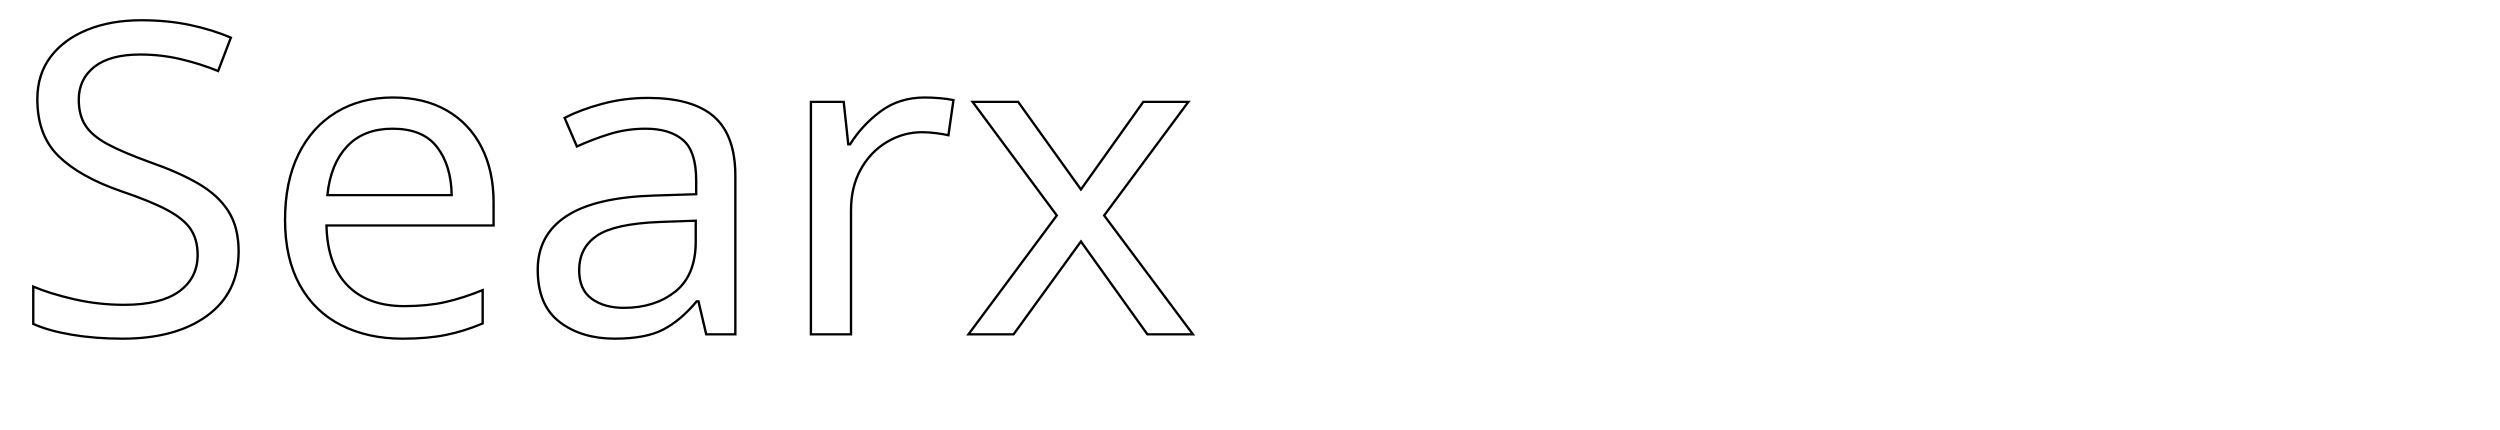
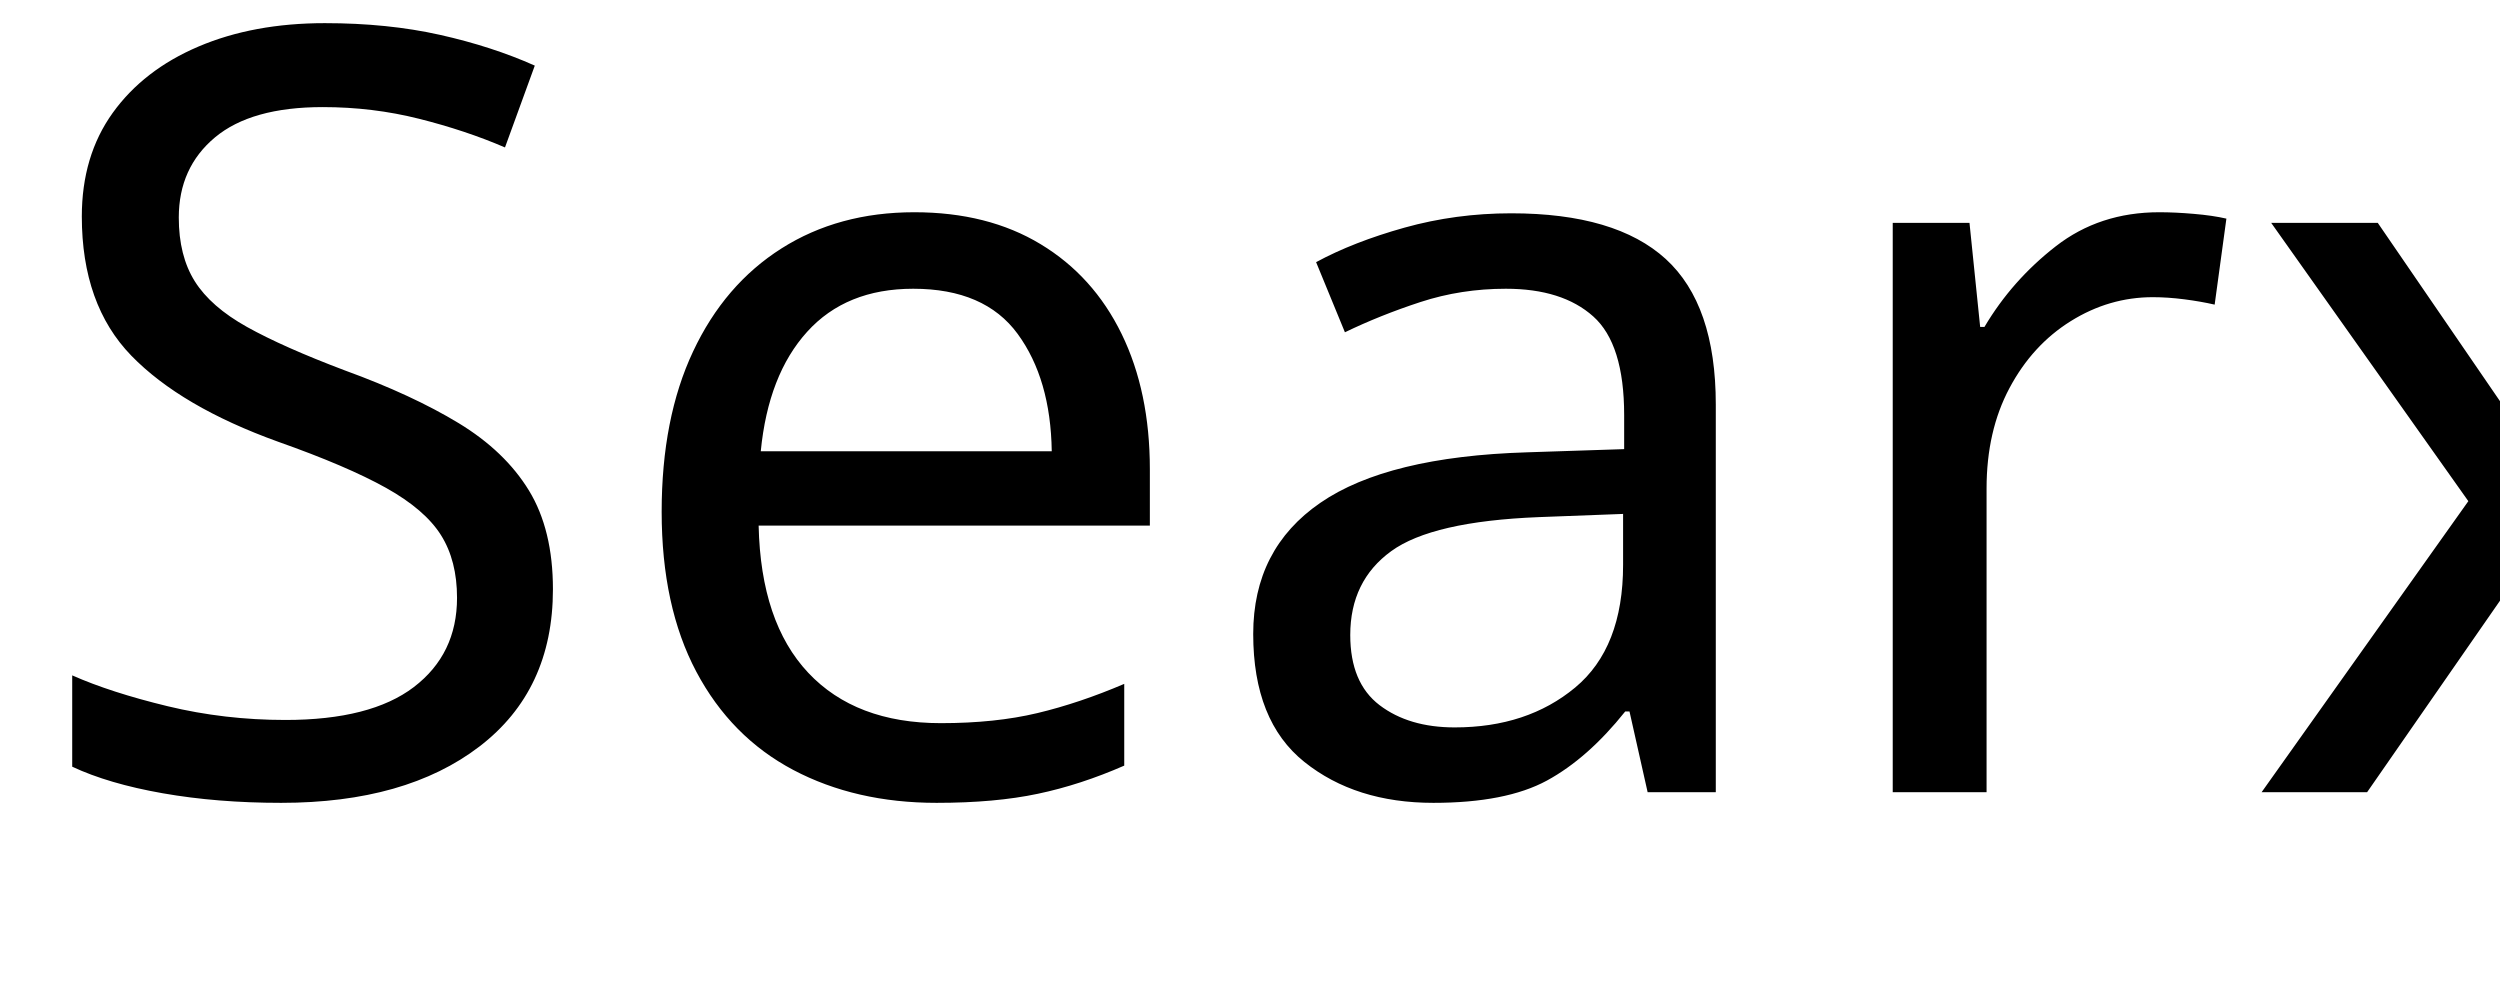
- <svg xmlns="http://www.w3.org/2000/svg" width="1280mm" height="220mm" viewBox="0 0 1280 220" version="1.1" id="svg1">
+ <svg xmlns="http://www.w3.org/2000/svg" width="550mm" height="220mm" viewBox="0 0 550 220" id="SVGRoot" version="1.1">
  <defs id="defs1">
-     <rect x="-4.419" y="13.258" width="4826.004" height="817.592" id="rect1" />
+     <rect x="4.243" y="11.314" width="273.297" height="151.674" id="rect1" />
  </defs>
  <g id="layer1">
-     <text xml:space="preserve" transform="matrix(1.214186,0,0,1.156734,10.50468,-48.36747)" id="text1" style="font-style:normal;font-variant:normal;font-weight:normal;font-stretch:normal;font-size:192px;font-family:'DS Fette Kanzlei';-inkscape-font-specification:'DS Fette Kanzlei, Normal';font-variant-ligatures:normal;font-variant-caps:normal;font-variant-numeric:normal;font-variant-east-asian:normal;white-space:pre;shape-inside:url(#rect1);display:inline;fill:none;stroke:#000000;stroke-width:1.002;stroke-opacity:1">
-       <tspan x="-4.42" y="189.795" id="tspan2">Searx</tspan>
+     <text xml:space="preserve" style="font-style:normal;font-variant:normal;font-weight:normal;font-stretch:normal;font-size:234.096px;font-family:'DS Fette Kanzlei';-inkscape-font-specification:'DS Fette Kanzlei, Normal';font-variant-ligatures:normal;font-variant-caps:normal;font-variant-numeric:normal;font-variant-east-asian:normal;fill:#000000;fill-opacity:1;stroke:none;stroke-width:3.684" x="3.92" y="174.586" id="text1" transform="scale(1.001715,0.9982877)">
+       <tspan id="tspan1" style="font-style:normal;font-variant:normal;font-weight:normal;font-stretch:normal;font-size:234.096px;font-family:'DS Fette Kanzlei';-inkscape-font-specification:'DS Fette Kanzlei, Normal';font-variant-ligatures:normal;font-variant-caps:normal;font-variant-numeric:normal;font-variant-east-asian:normal;fill:#000000;fill-opacity:1;stroke-width:3.684" x="3.92" y="174.586">Searx</tspan>
    </text>
  </g>
</svg>
